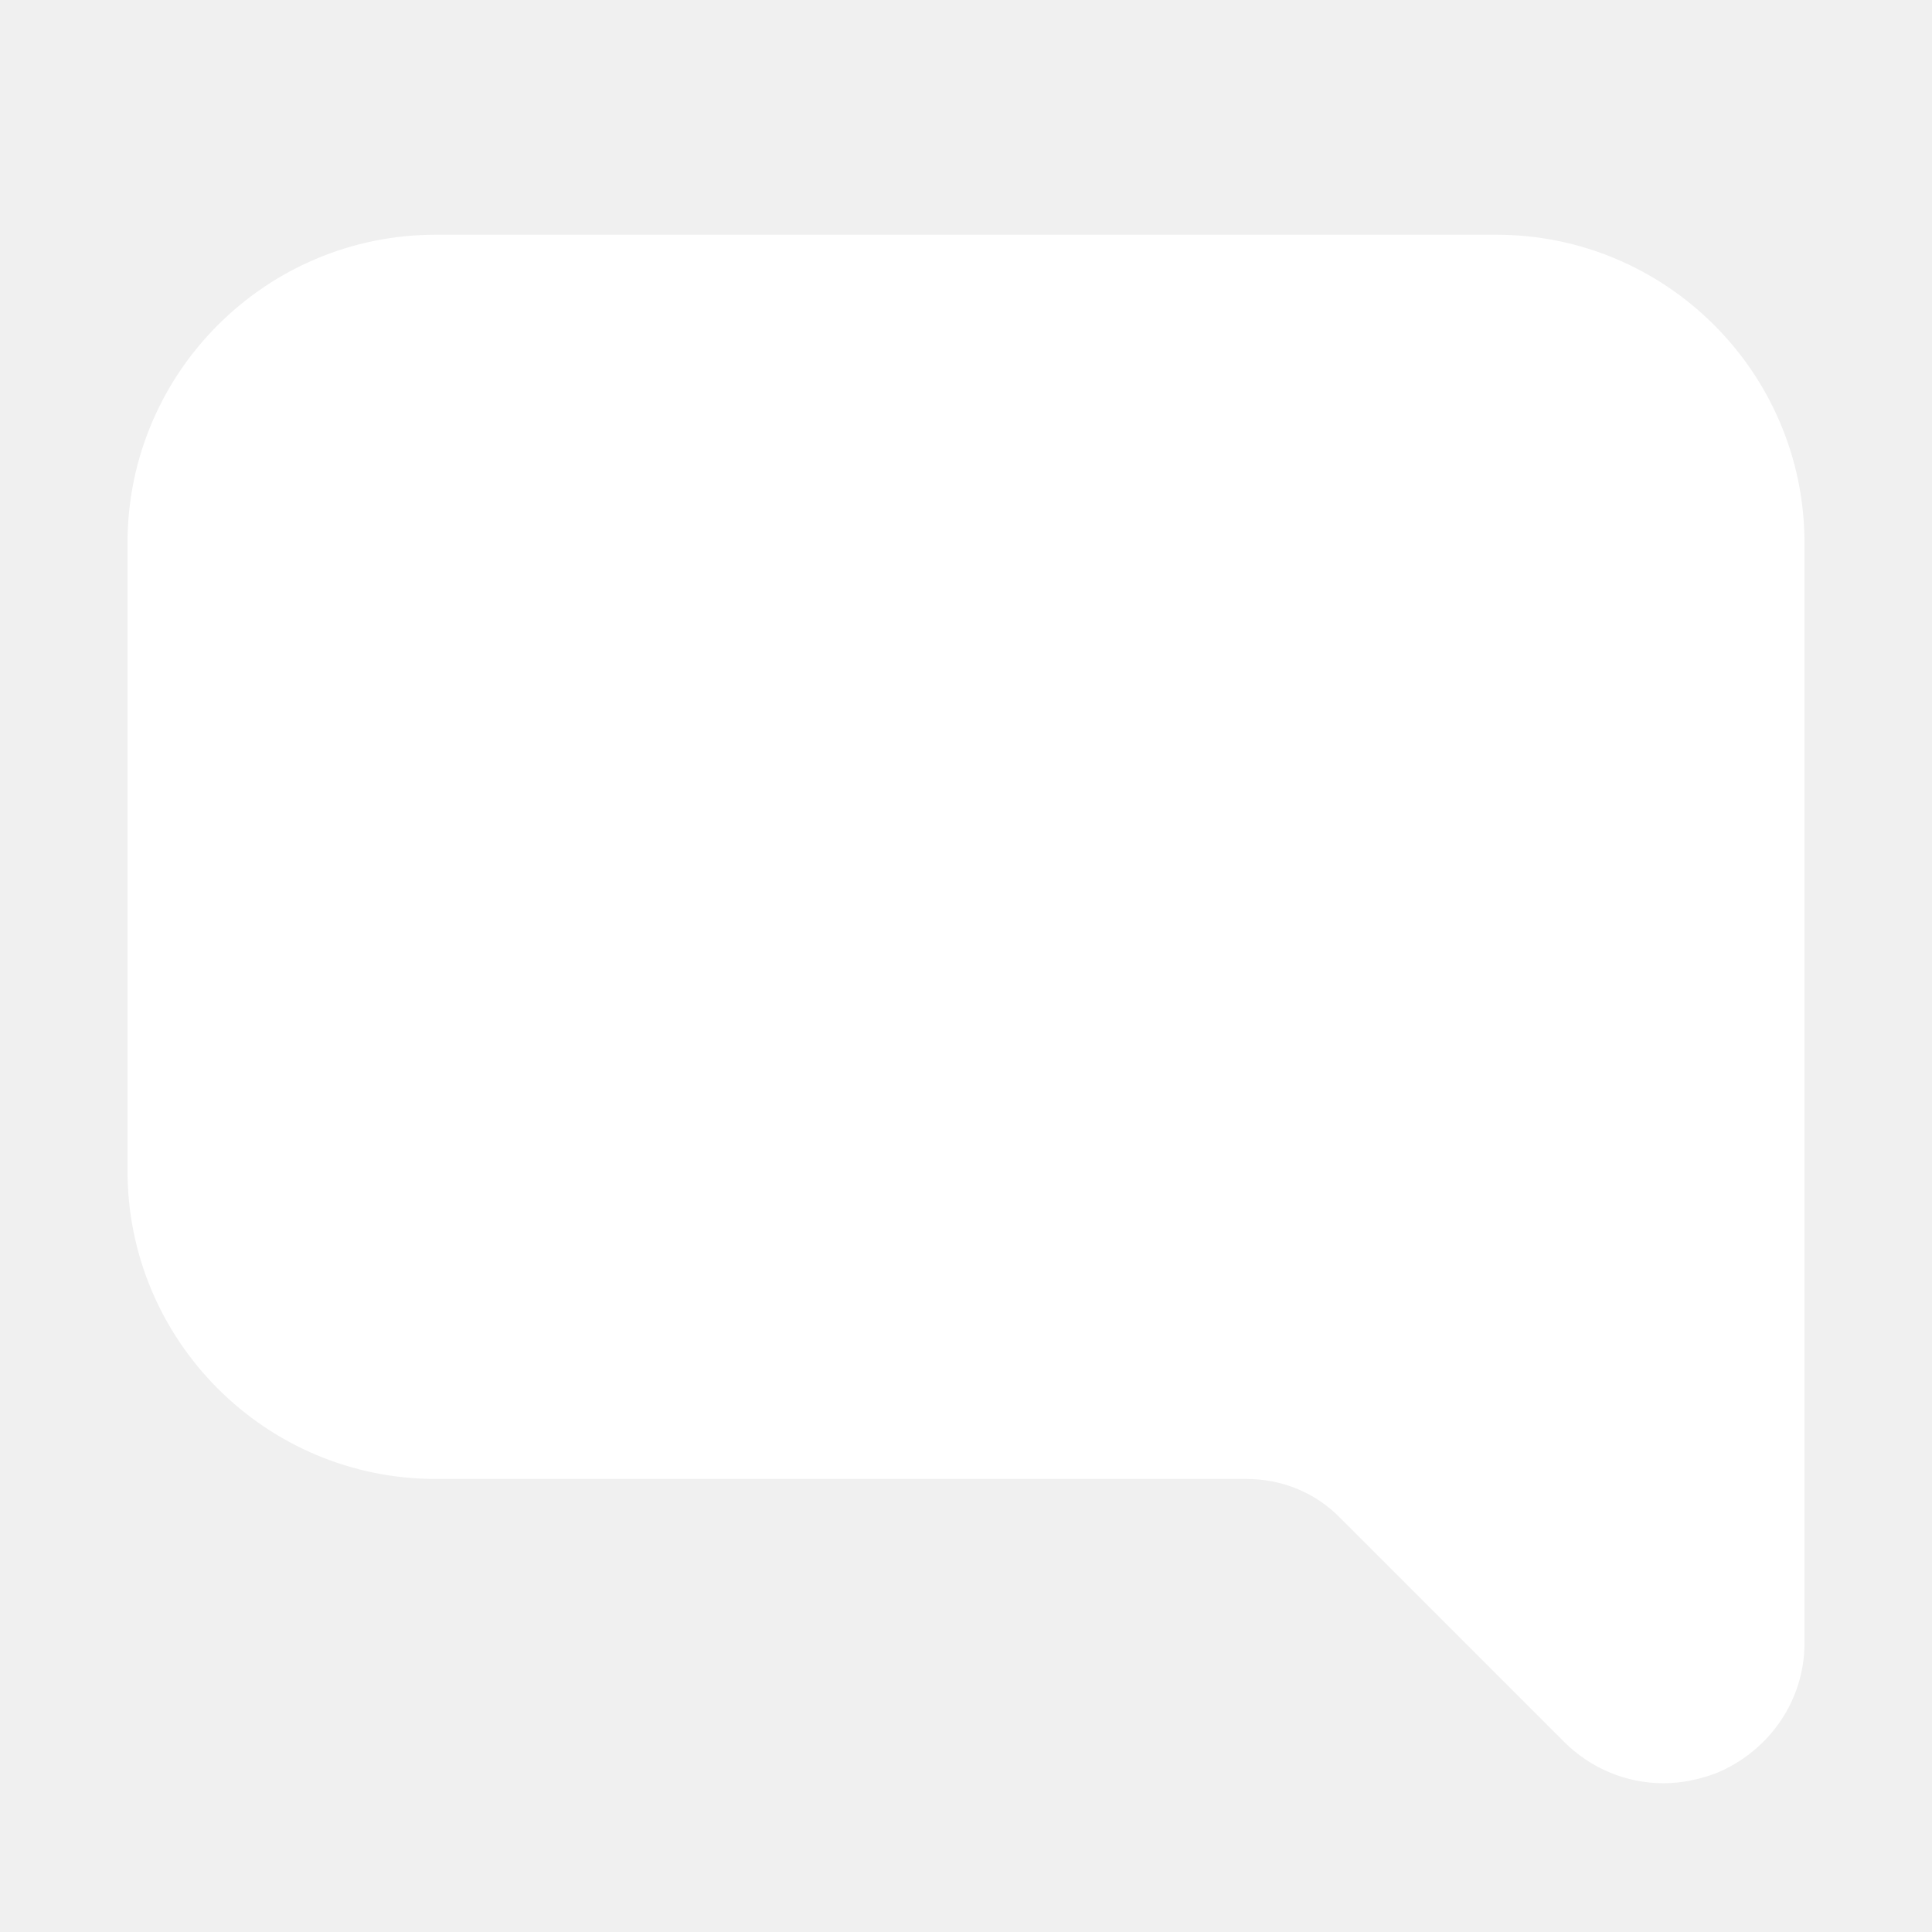
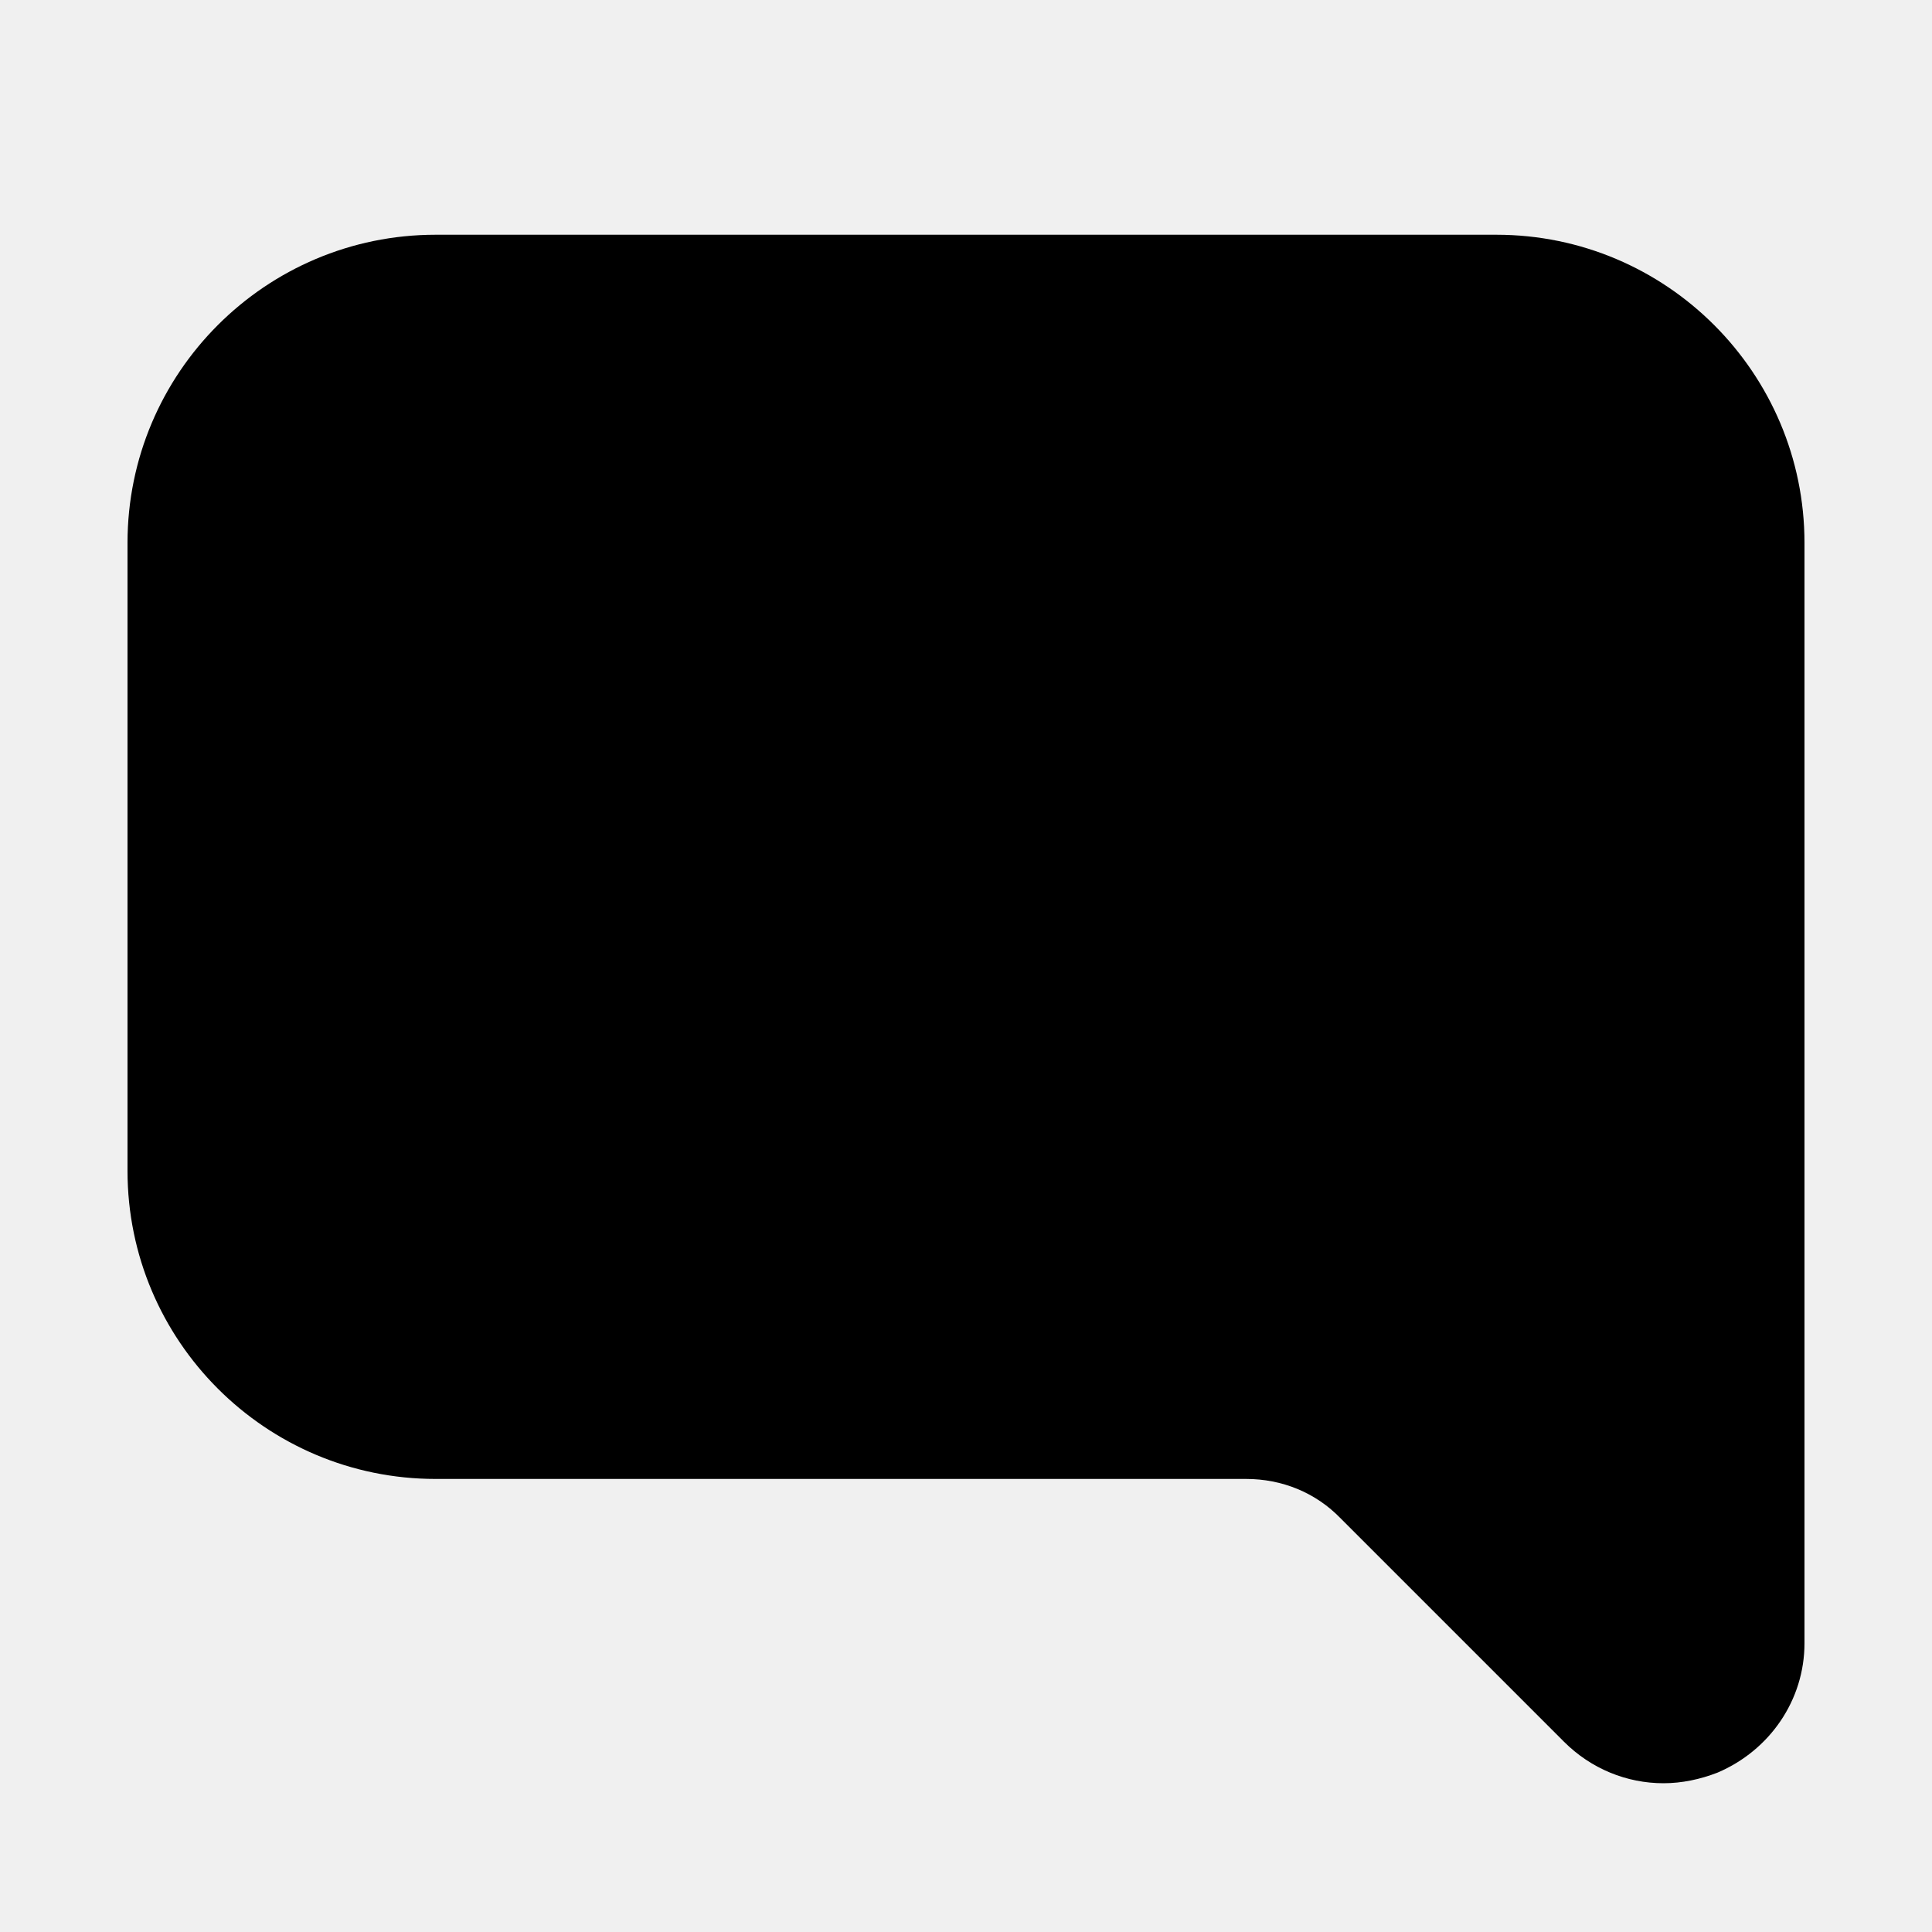
<svg xmlns="http://www.w3.org/2000/svg" id="home_work" data-name="home/work" viewBox="0 0 20 20">
-   <defs>
-     <style>
-       .cls-1 {
-         fill: #fff;
-       }
-     </style>
-   </defs>
  <path class="cls-1" d="m15.49,2.43H4.51c-1.76,0-3.19,1.43-3.19,3.19v6.5c0,1.76,1.43,3.19,3.19,3.19h8.39c.37,0,.72.14.98.41l2.31,2.31c.28.28.65.43,1.03.43.19,0,.38-.04.56-.11.54-.23.9-.75.9-1.34V5.62c0-1.76-1.43-3.19-3.19-3.19Z" />
</svg>
